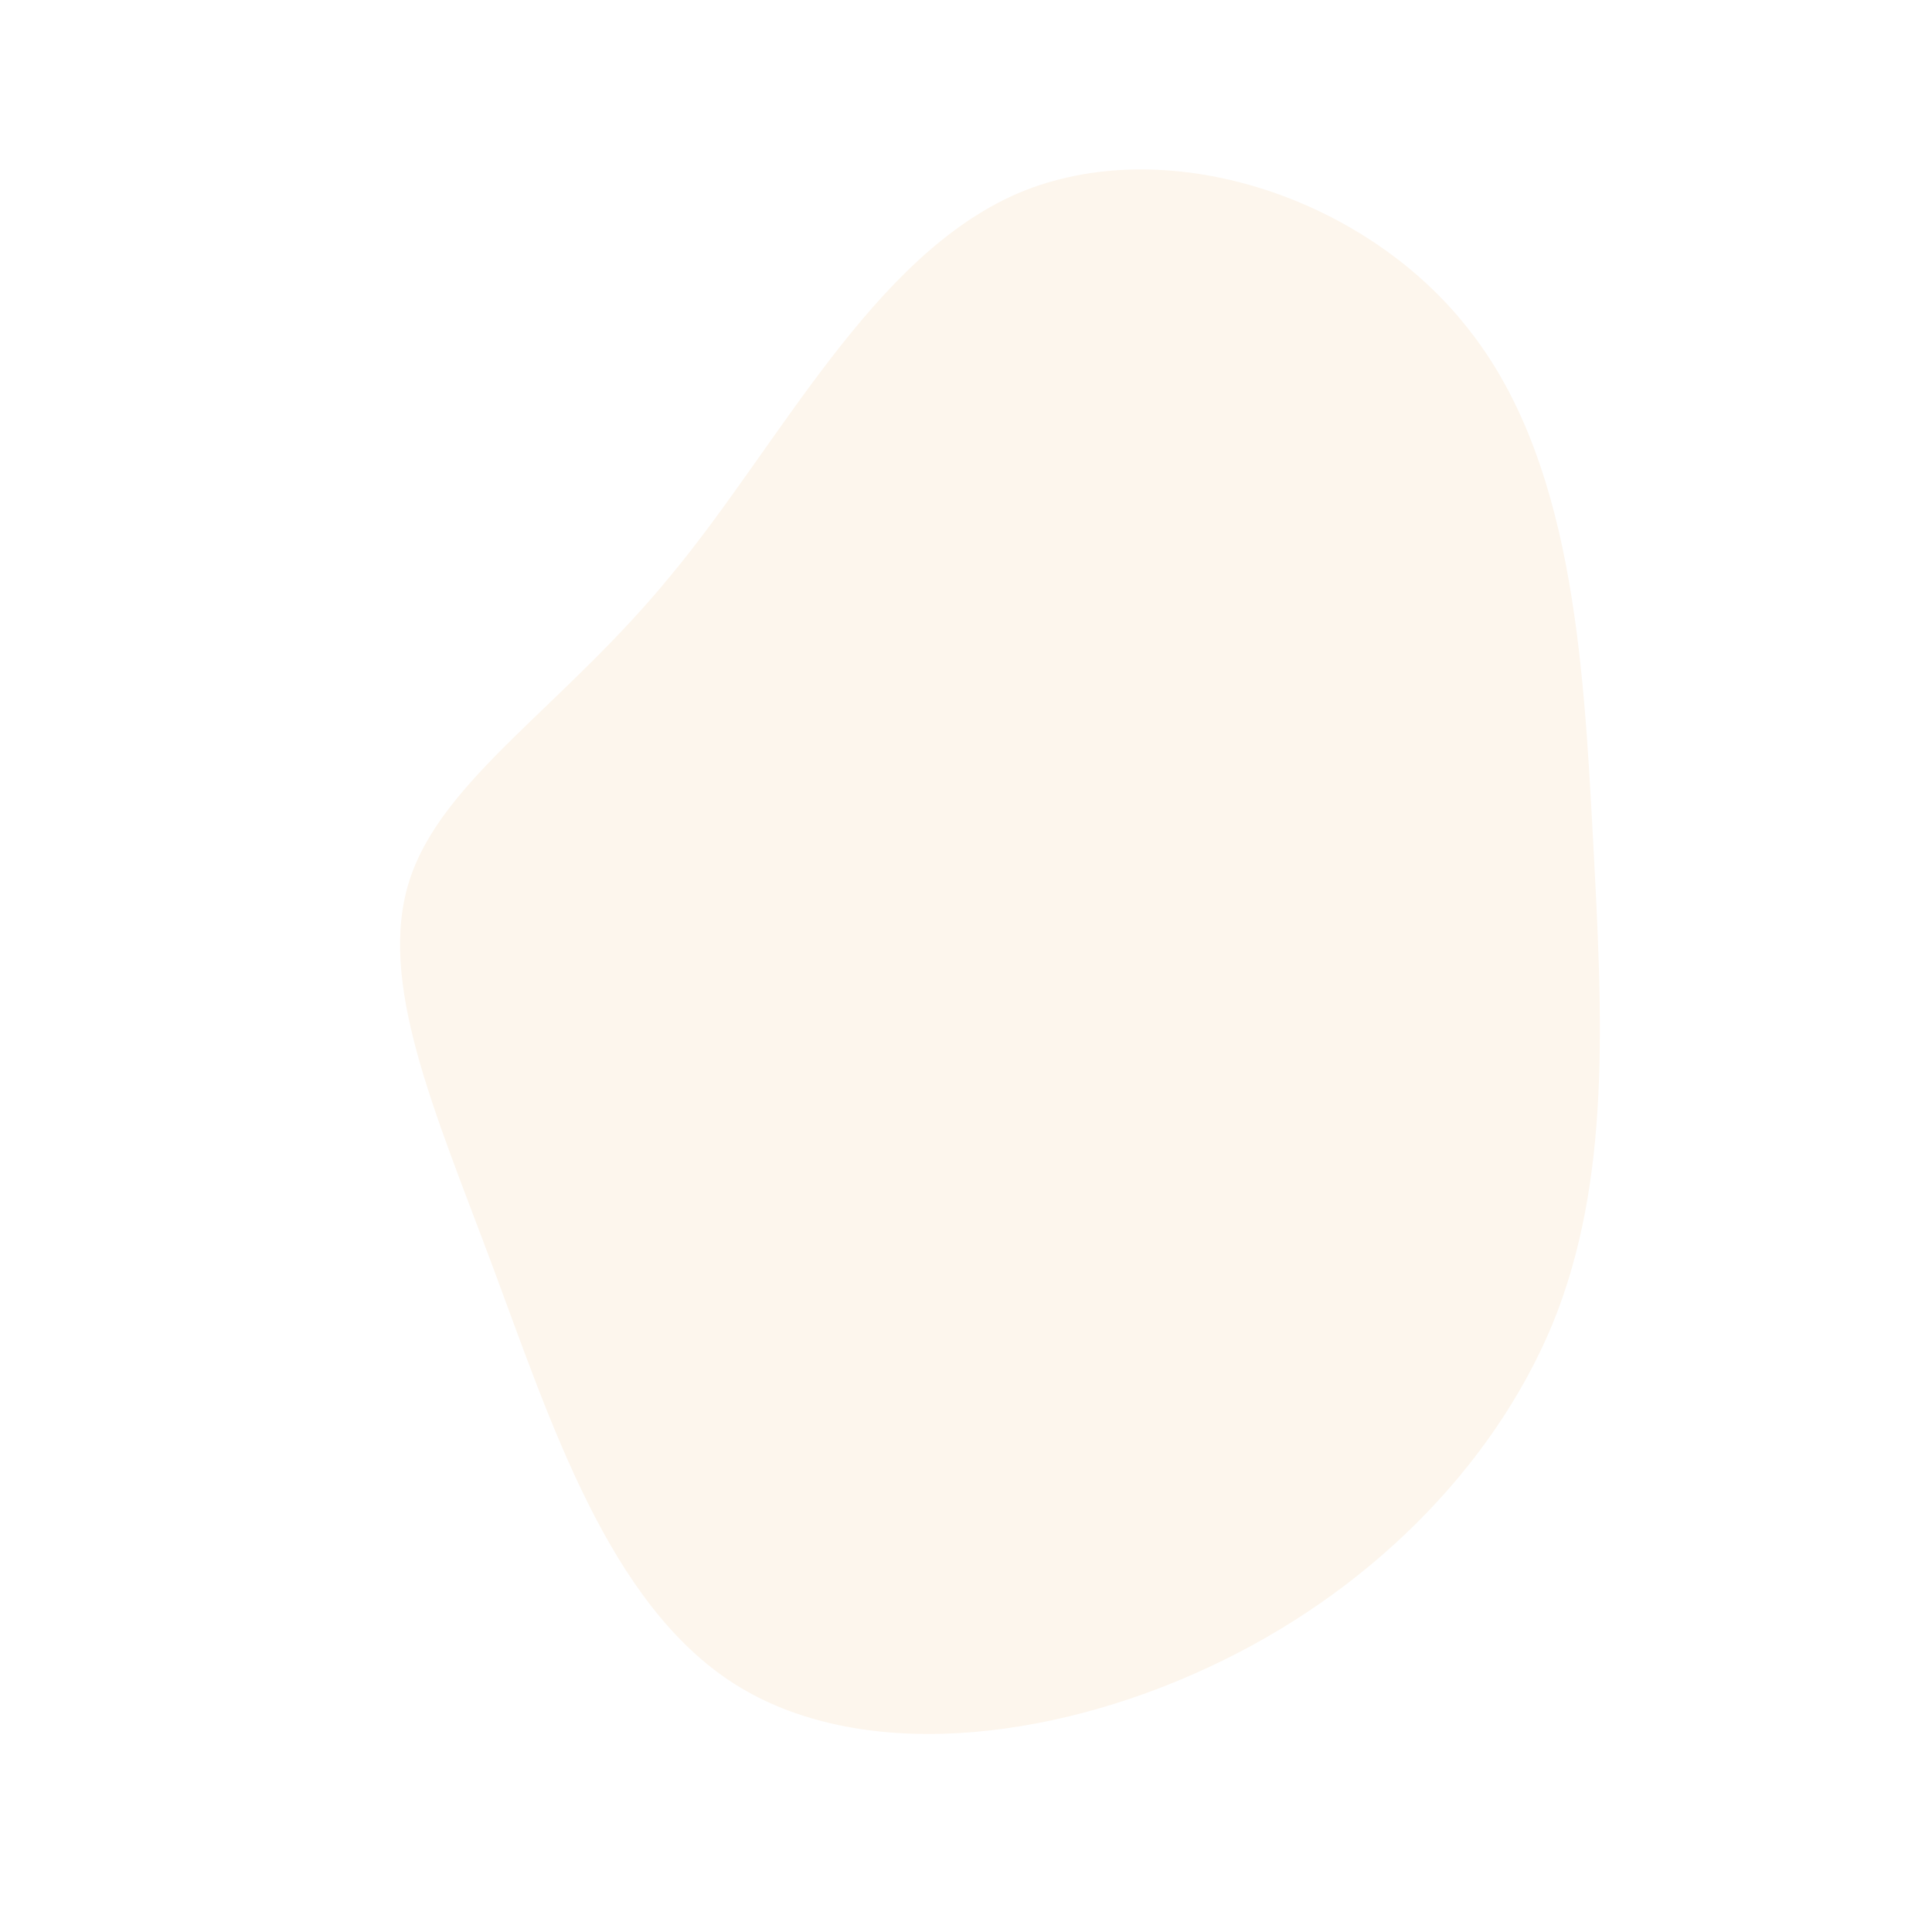
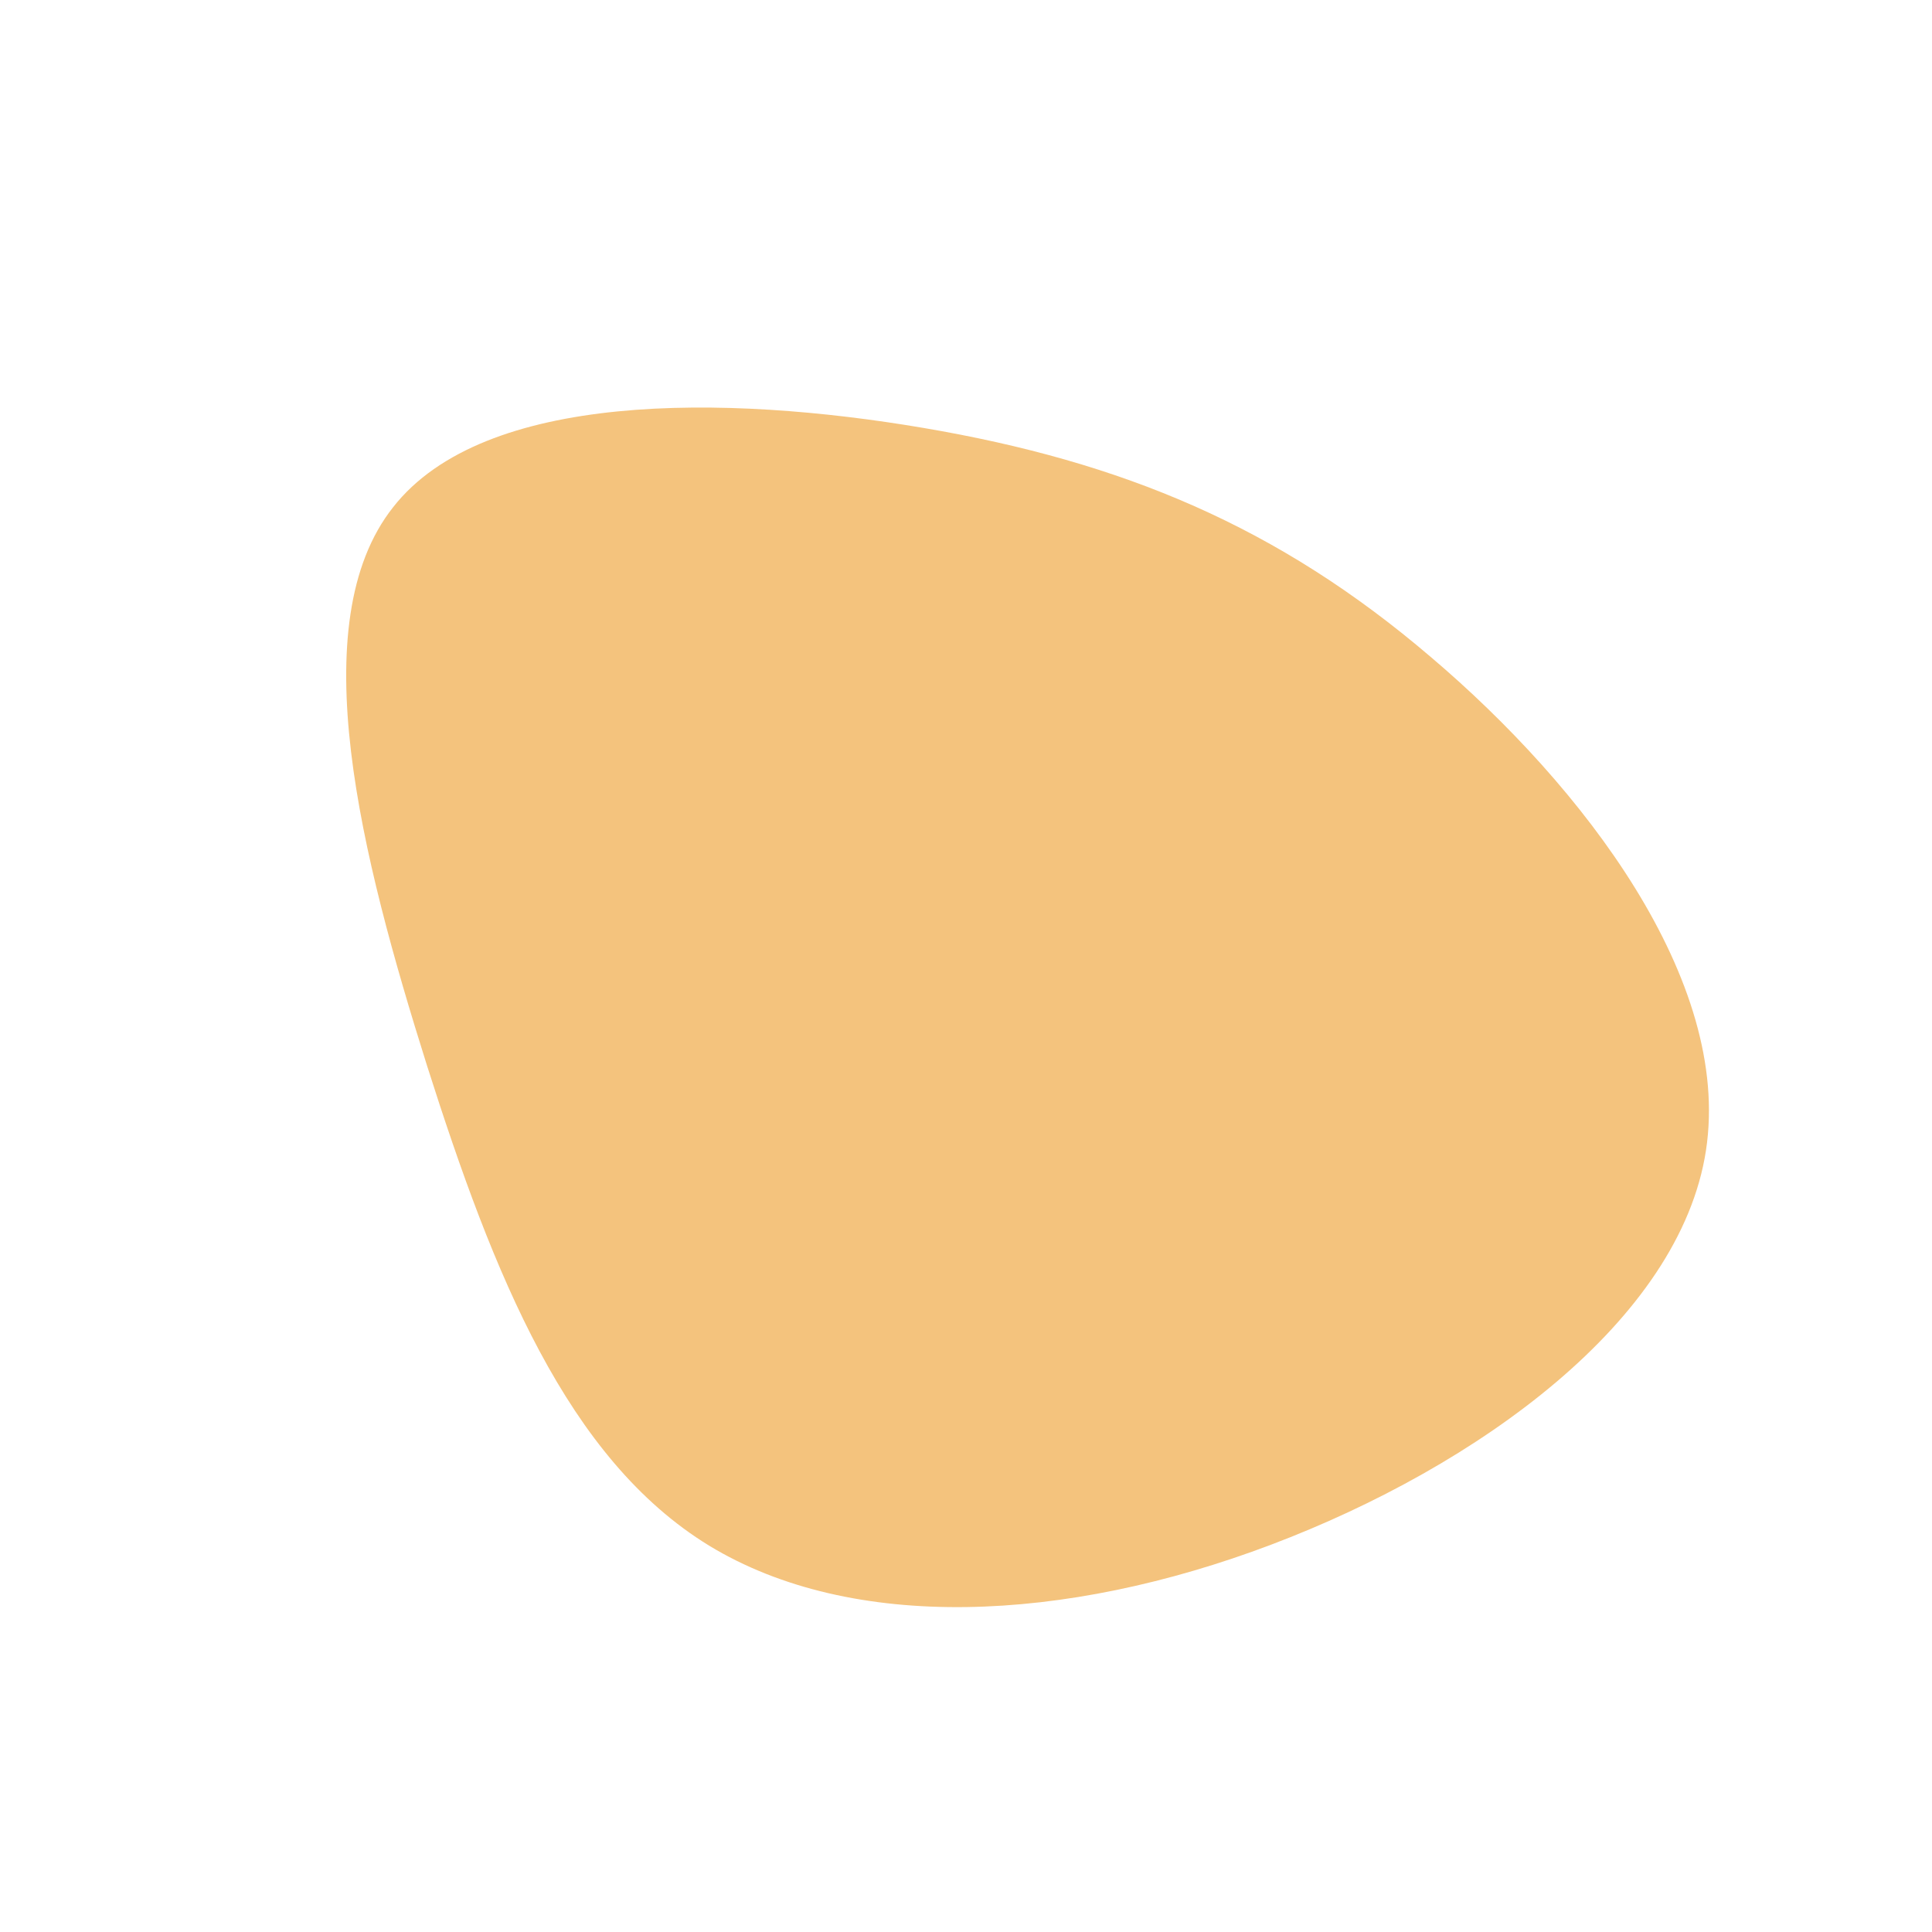
<svg xmlns="http://www.w3.org/2000/svg" viewBox="0 0 200 200">
-   <path fill="#FDF6ED" d="M51.8,-66.2C62.7,-52.7,63.9,-32.1,64.9,-13.3C65.9,5.4,66.8,22.2,60.7,37.1C54.5,52,41.5,65,25.1,72.6C8.6,80.3,-11.1,82.5,-24,74.3C-37,66,-43,47.2,-49,31.1C-55,15,-61,1.6,-57.6,-8.9C-54.2,-19.4,-41.6,-26.9,-30.5,-40.5C-19.3,-54,-9.7,-73.5,5.4,-80C20.5,-86.4,41,-79.8,51.8,-66.2Z" transform="translate(100 100)" />
+   <path fill="#F4C37D" d="M48.1,-32C63.9,-18.6,79.3,1.5,76.6,19.1C73.9,36.7,53,51.8,31.6,59.9C10.2,68,-11.8,69,-26.6,60C-41.3,51,-48.9,32,-55.8,10.3C-62.6,-11.3,-68.8,-35.5,-59.3,-47.5C-49.9,-59.5,-25,-59.2,-4.4,-55.7C16.2,-52.2,32.3,-45.5,48.1,-32Z" transform="translate(100 100)" />
</svg>
